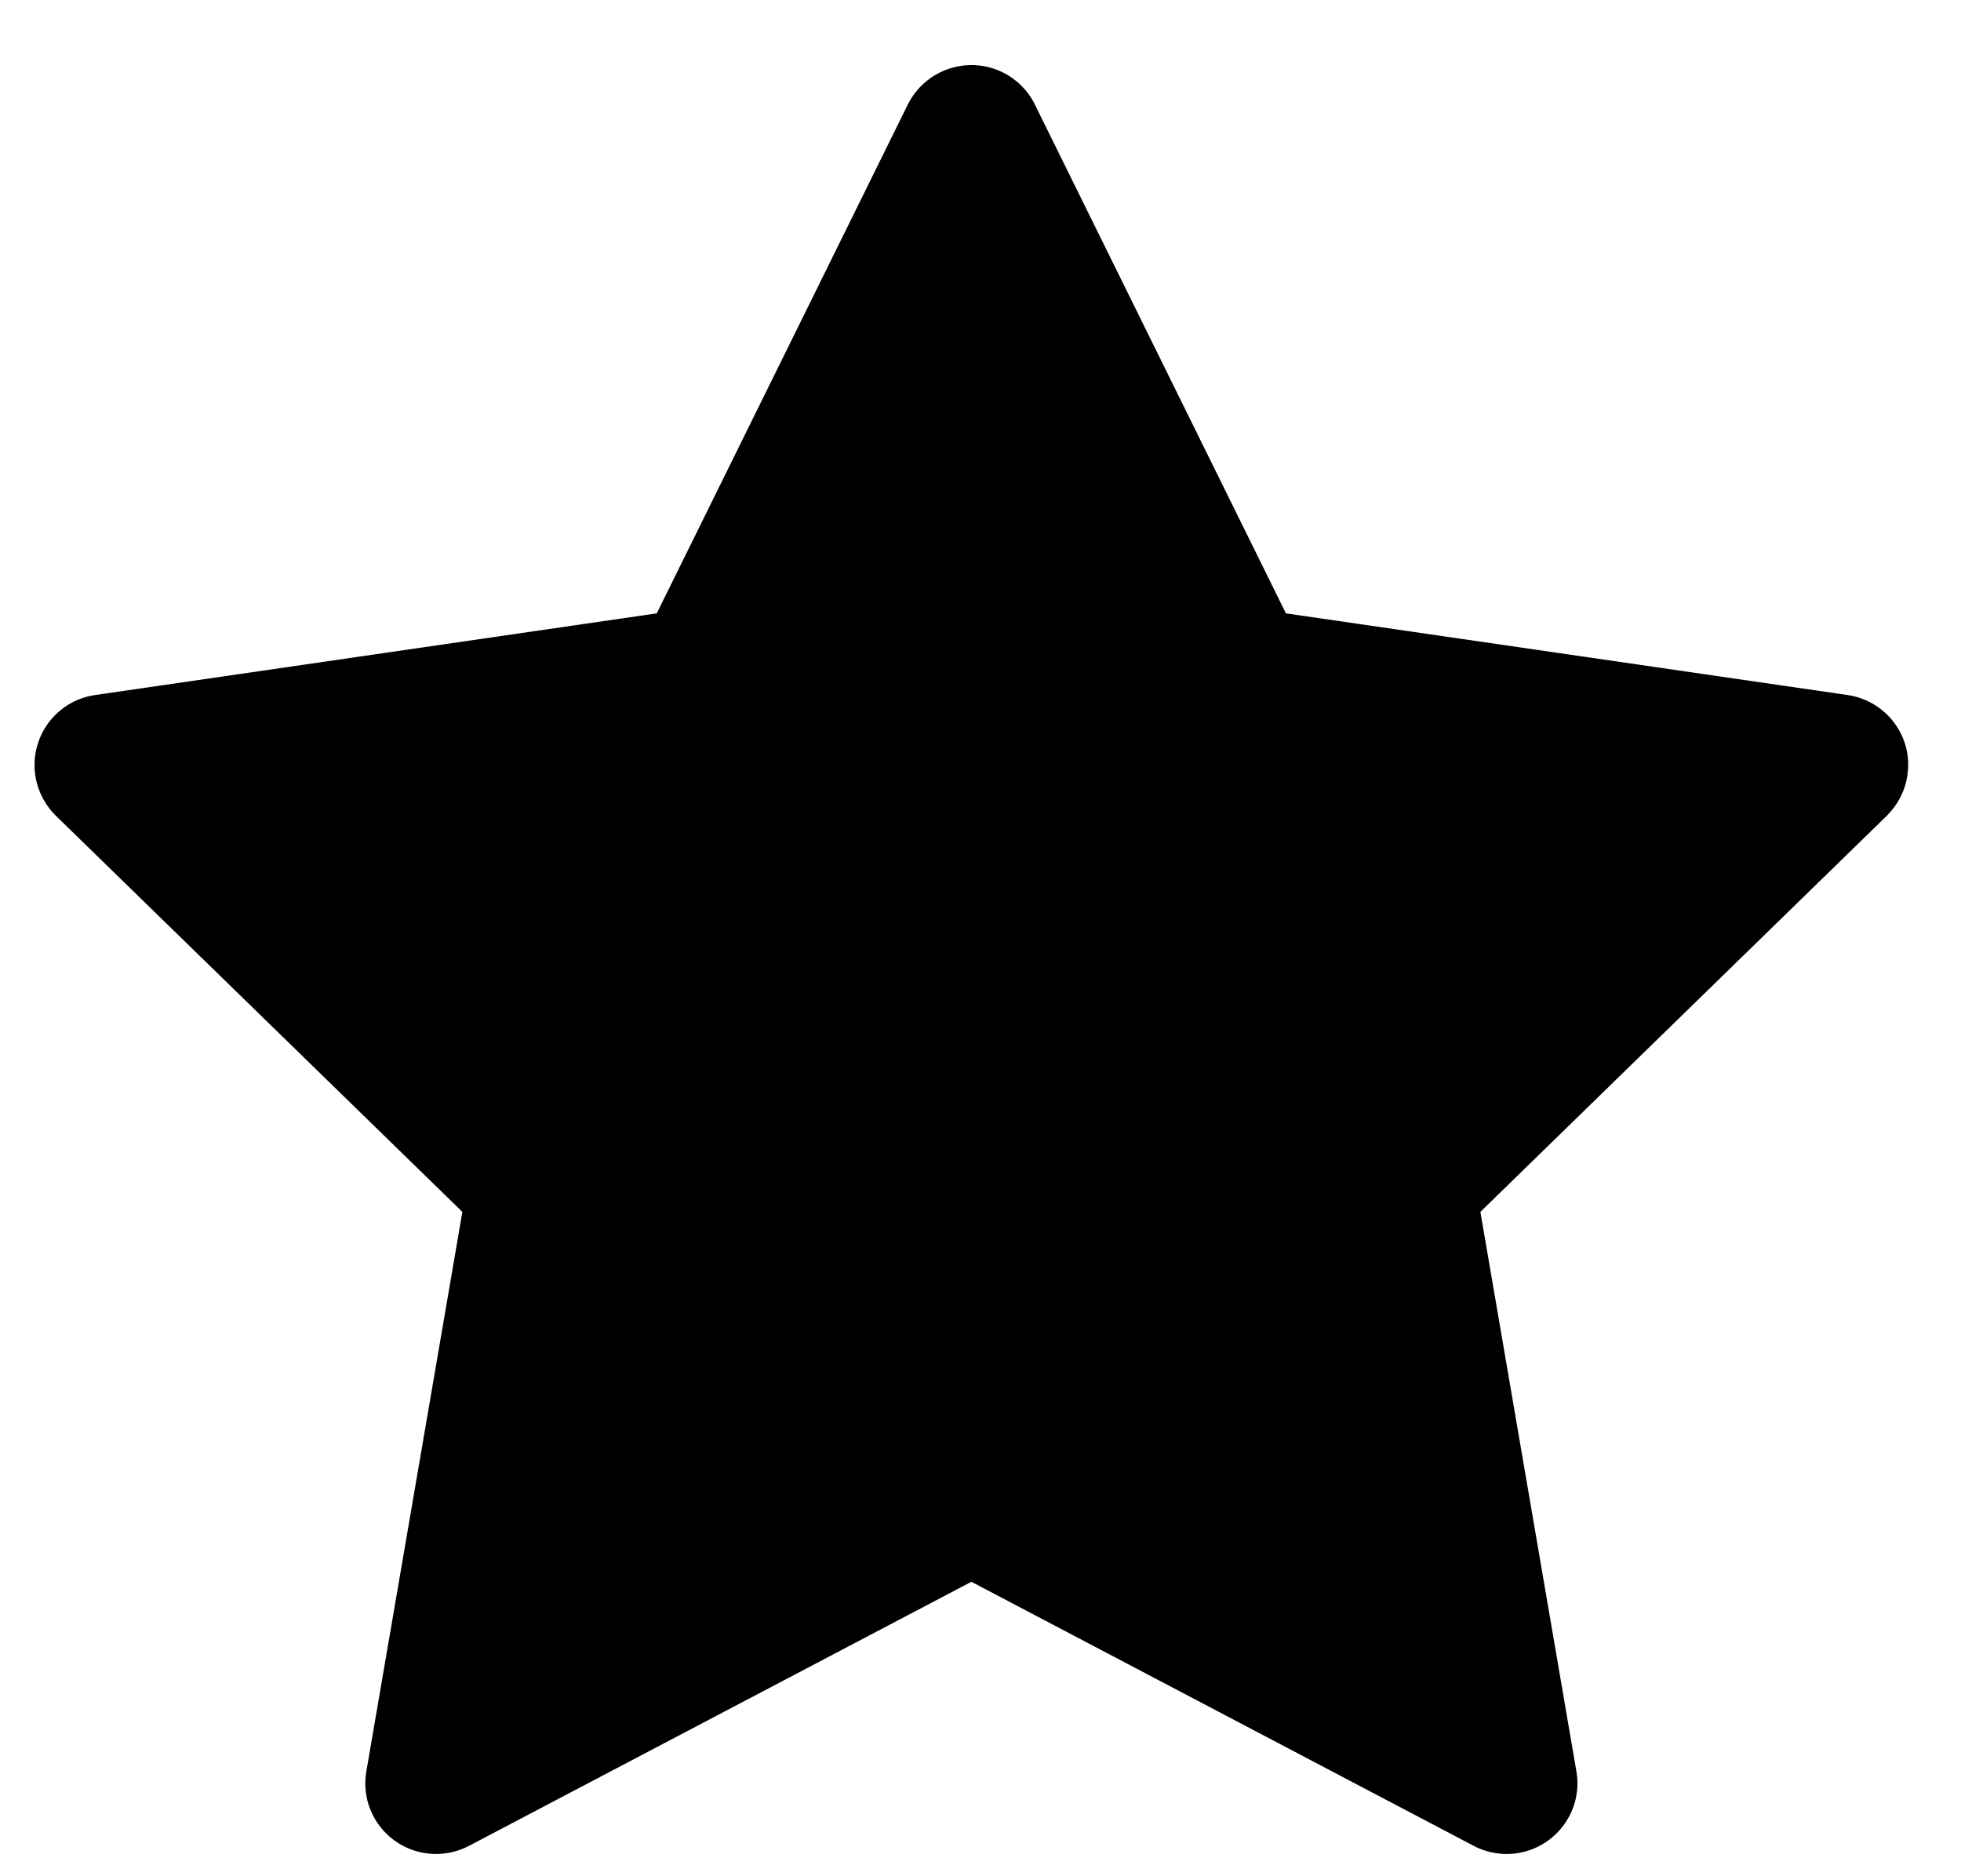
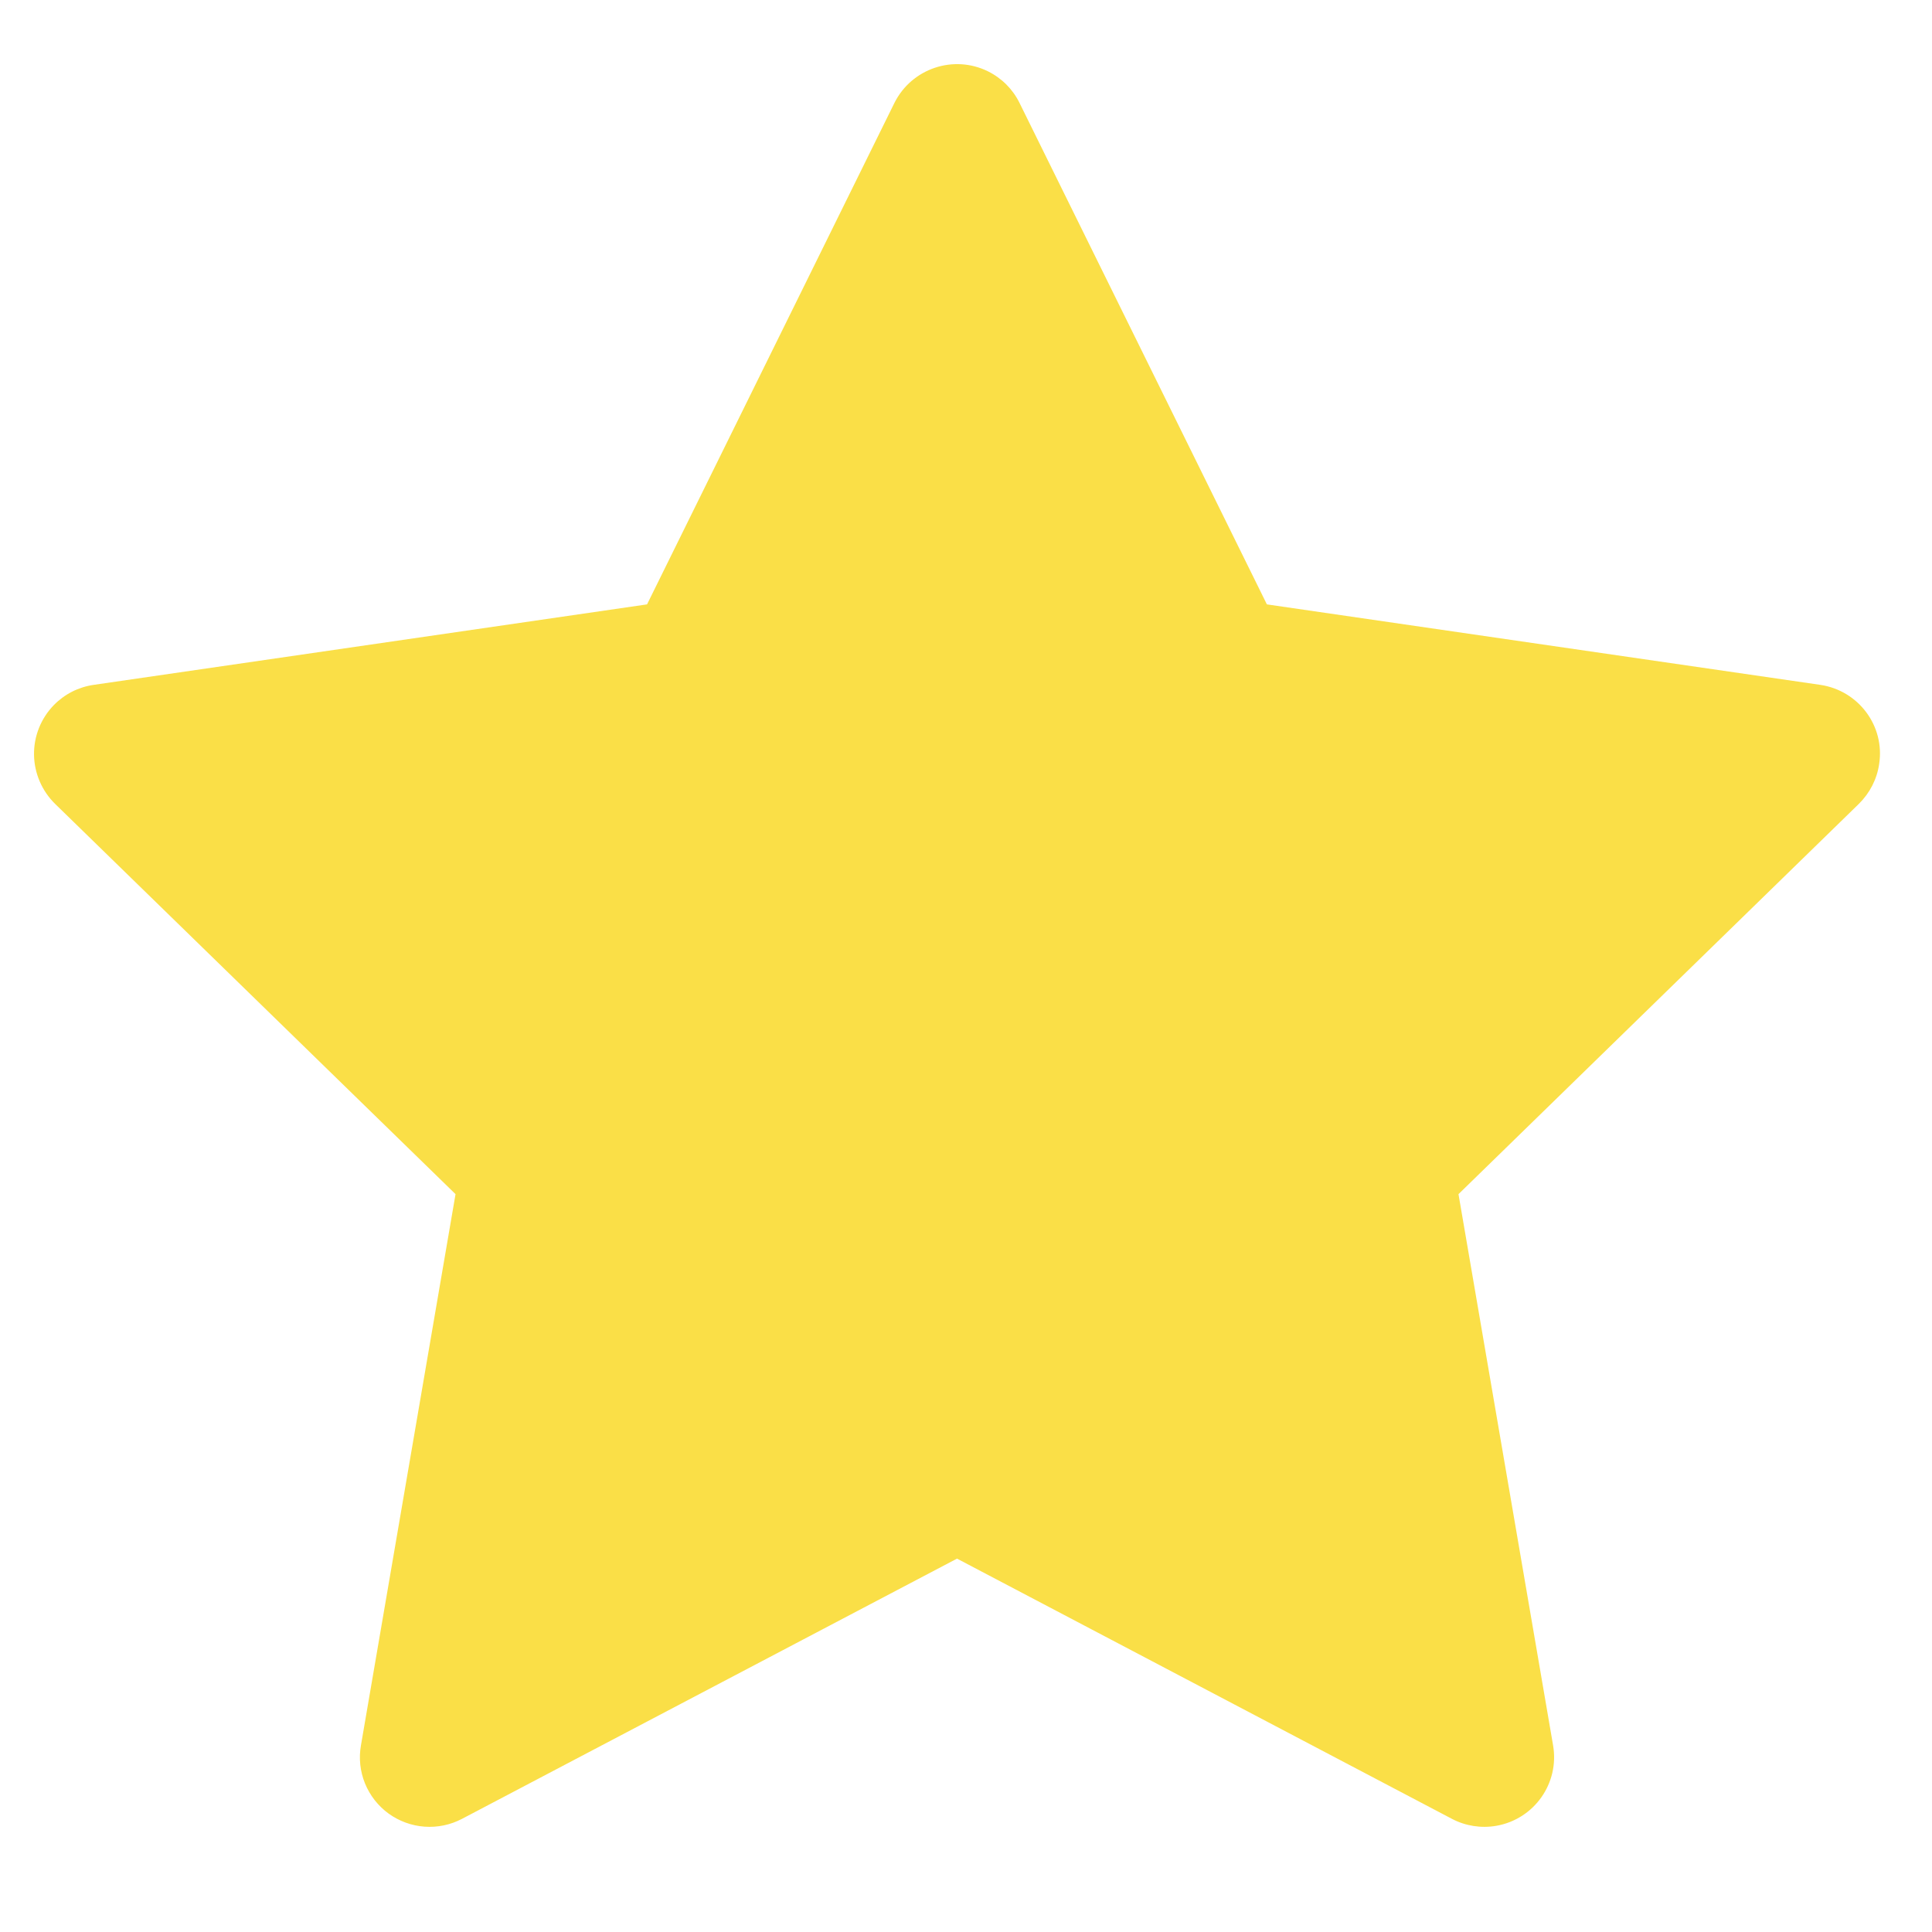
- <svg xmlns="http://www.w3.org/2000/svg" width="23" height="22" viewBox="0 0 23 22" fill="none">
-   <path d="M21.67 8.153L15.082 7.195L12.137 1.225C12.057 1.062 11.925 0.93 11.761 0.849C11.351 0.647 10.853 0.815 10.648 1.225L7.703 7.195L1.116 8.153C0.934 8.179 0.768 8.264 0.641 8.394C0.487 8.552 0.402 8.765 0.405 8.985C0.408 9.205 0.499 9.416 0.656 9.57L5.423 14.216L4.297 20.778C4.27 20.931 4.287 21.088 4.345 21.231C4.404 21.375 4.501 21.499 4.626 21.59C4.752 21.681 4.9 21.735 5.054 21.746C5.209 21.757 5.363 21.725 5.5 21.653L11.393 18.555L17.285 21.653C17.446 21.738 17.633 21.767 17.812 21.736C18.263 21.658 18.567 21.23 18.489 20.778L17.363 14.216L22.129 9.57C22.259 9.442 22.345 9.276 22.371 9.095C22.441 8.641 22.124 8.22 21.67 8.153Z" fill="black" />
+ <svg xmlns="http://www.w3.org/2000/svg" width="23" height="23" viewBox="0 0 23 23" fill="none">
+   <path d="M21.67 8.153L15.082 7.195L12.137 1.225C12.057 1.062 11.925 0.93 11.761 0.849C11.351 0.647 10.853 0.815 10.648 1.225L7.703 7.195L1.116 8.153C0.934 8.179 0.768 8.264 0.641 8.394C0.487 8.552 0.402 8.765 0.405 8.985C0.408 9.205 0.499 9.416 0.656 9.57L5.423 14.216L4.297 20.778C4.27 20.931 4.287 21.088 4.345 21.231C4.404 21.375 4.501 21.499 4.626 21.59C4.752 21.681 4.9 21.735 5.054 21.746C5.209 21.757 5.363 21.725 5.5 21.653L11.393 18.555L17.285 21.653C17.446 21.738 17.633 21.767 17.812 21.736C18.263 21.658 18.567 21.23 18.489 20.778L17.363 14.216L22.129 9.57C22.259 9.442 22.345 9.276 22.371 9.095C22.441 8.641 22.124 8.22 21.67 8.153Z" fill="#fadf47" />
</svg>
